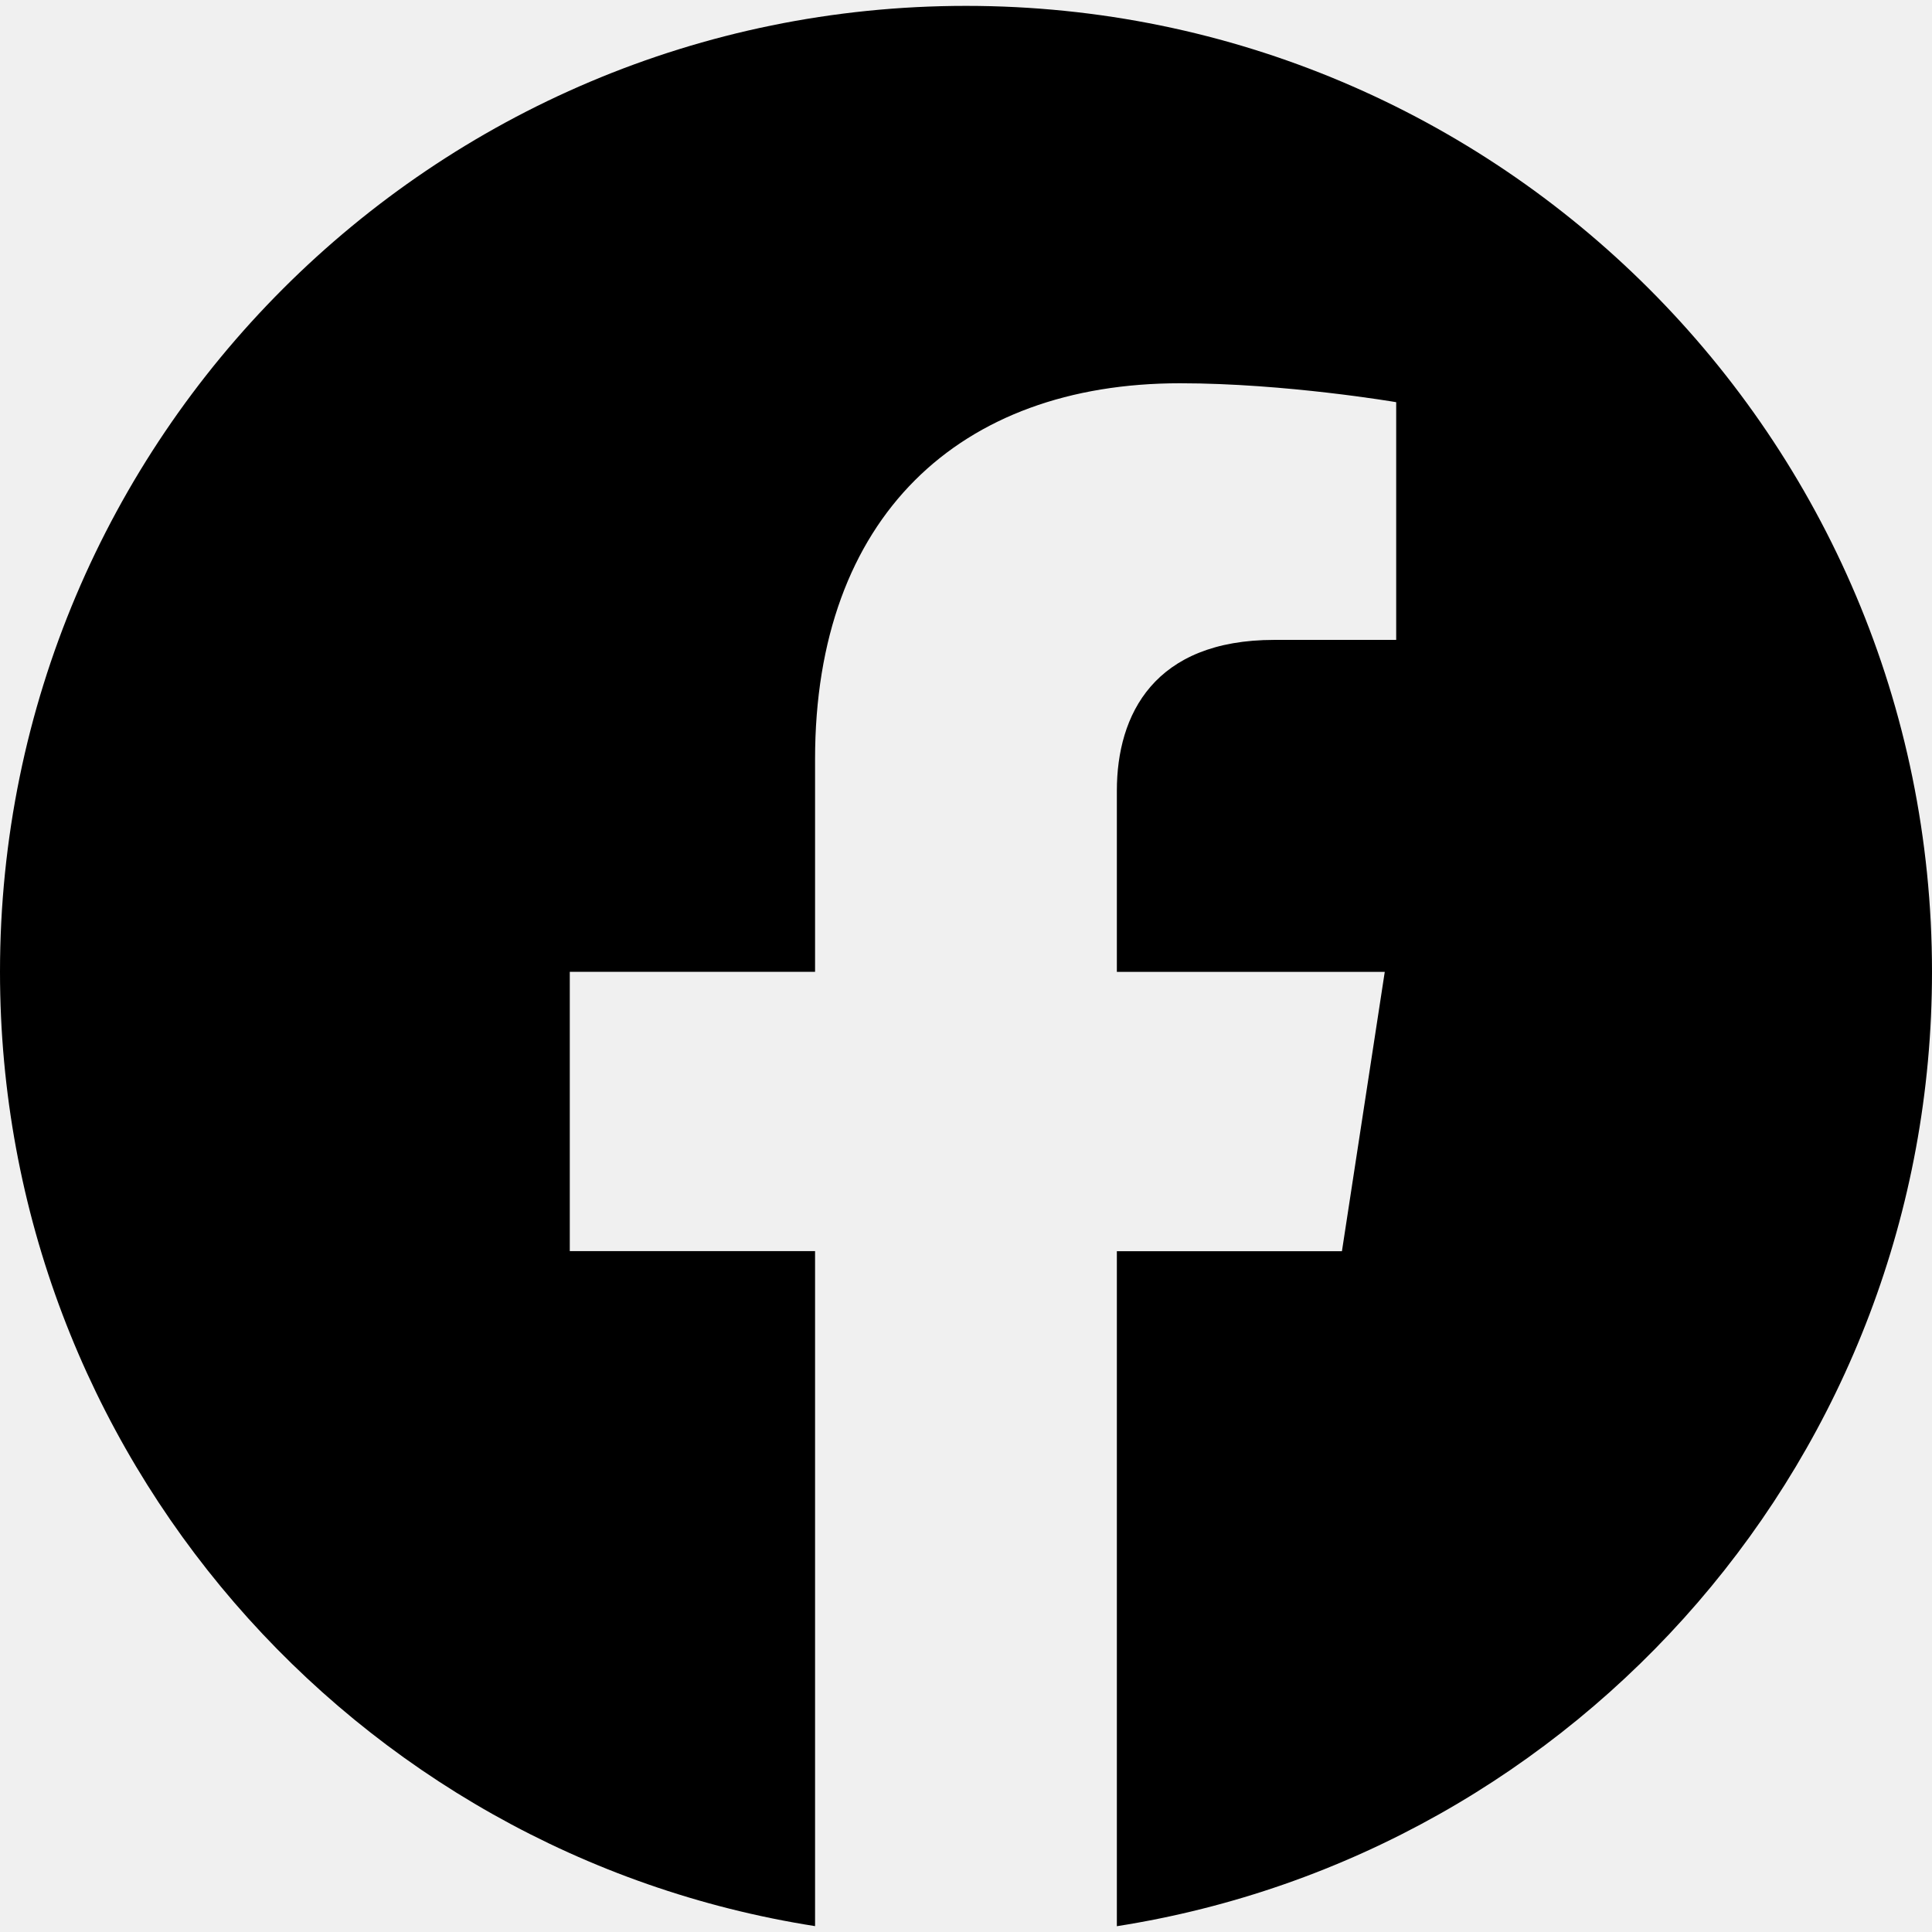
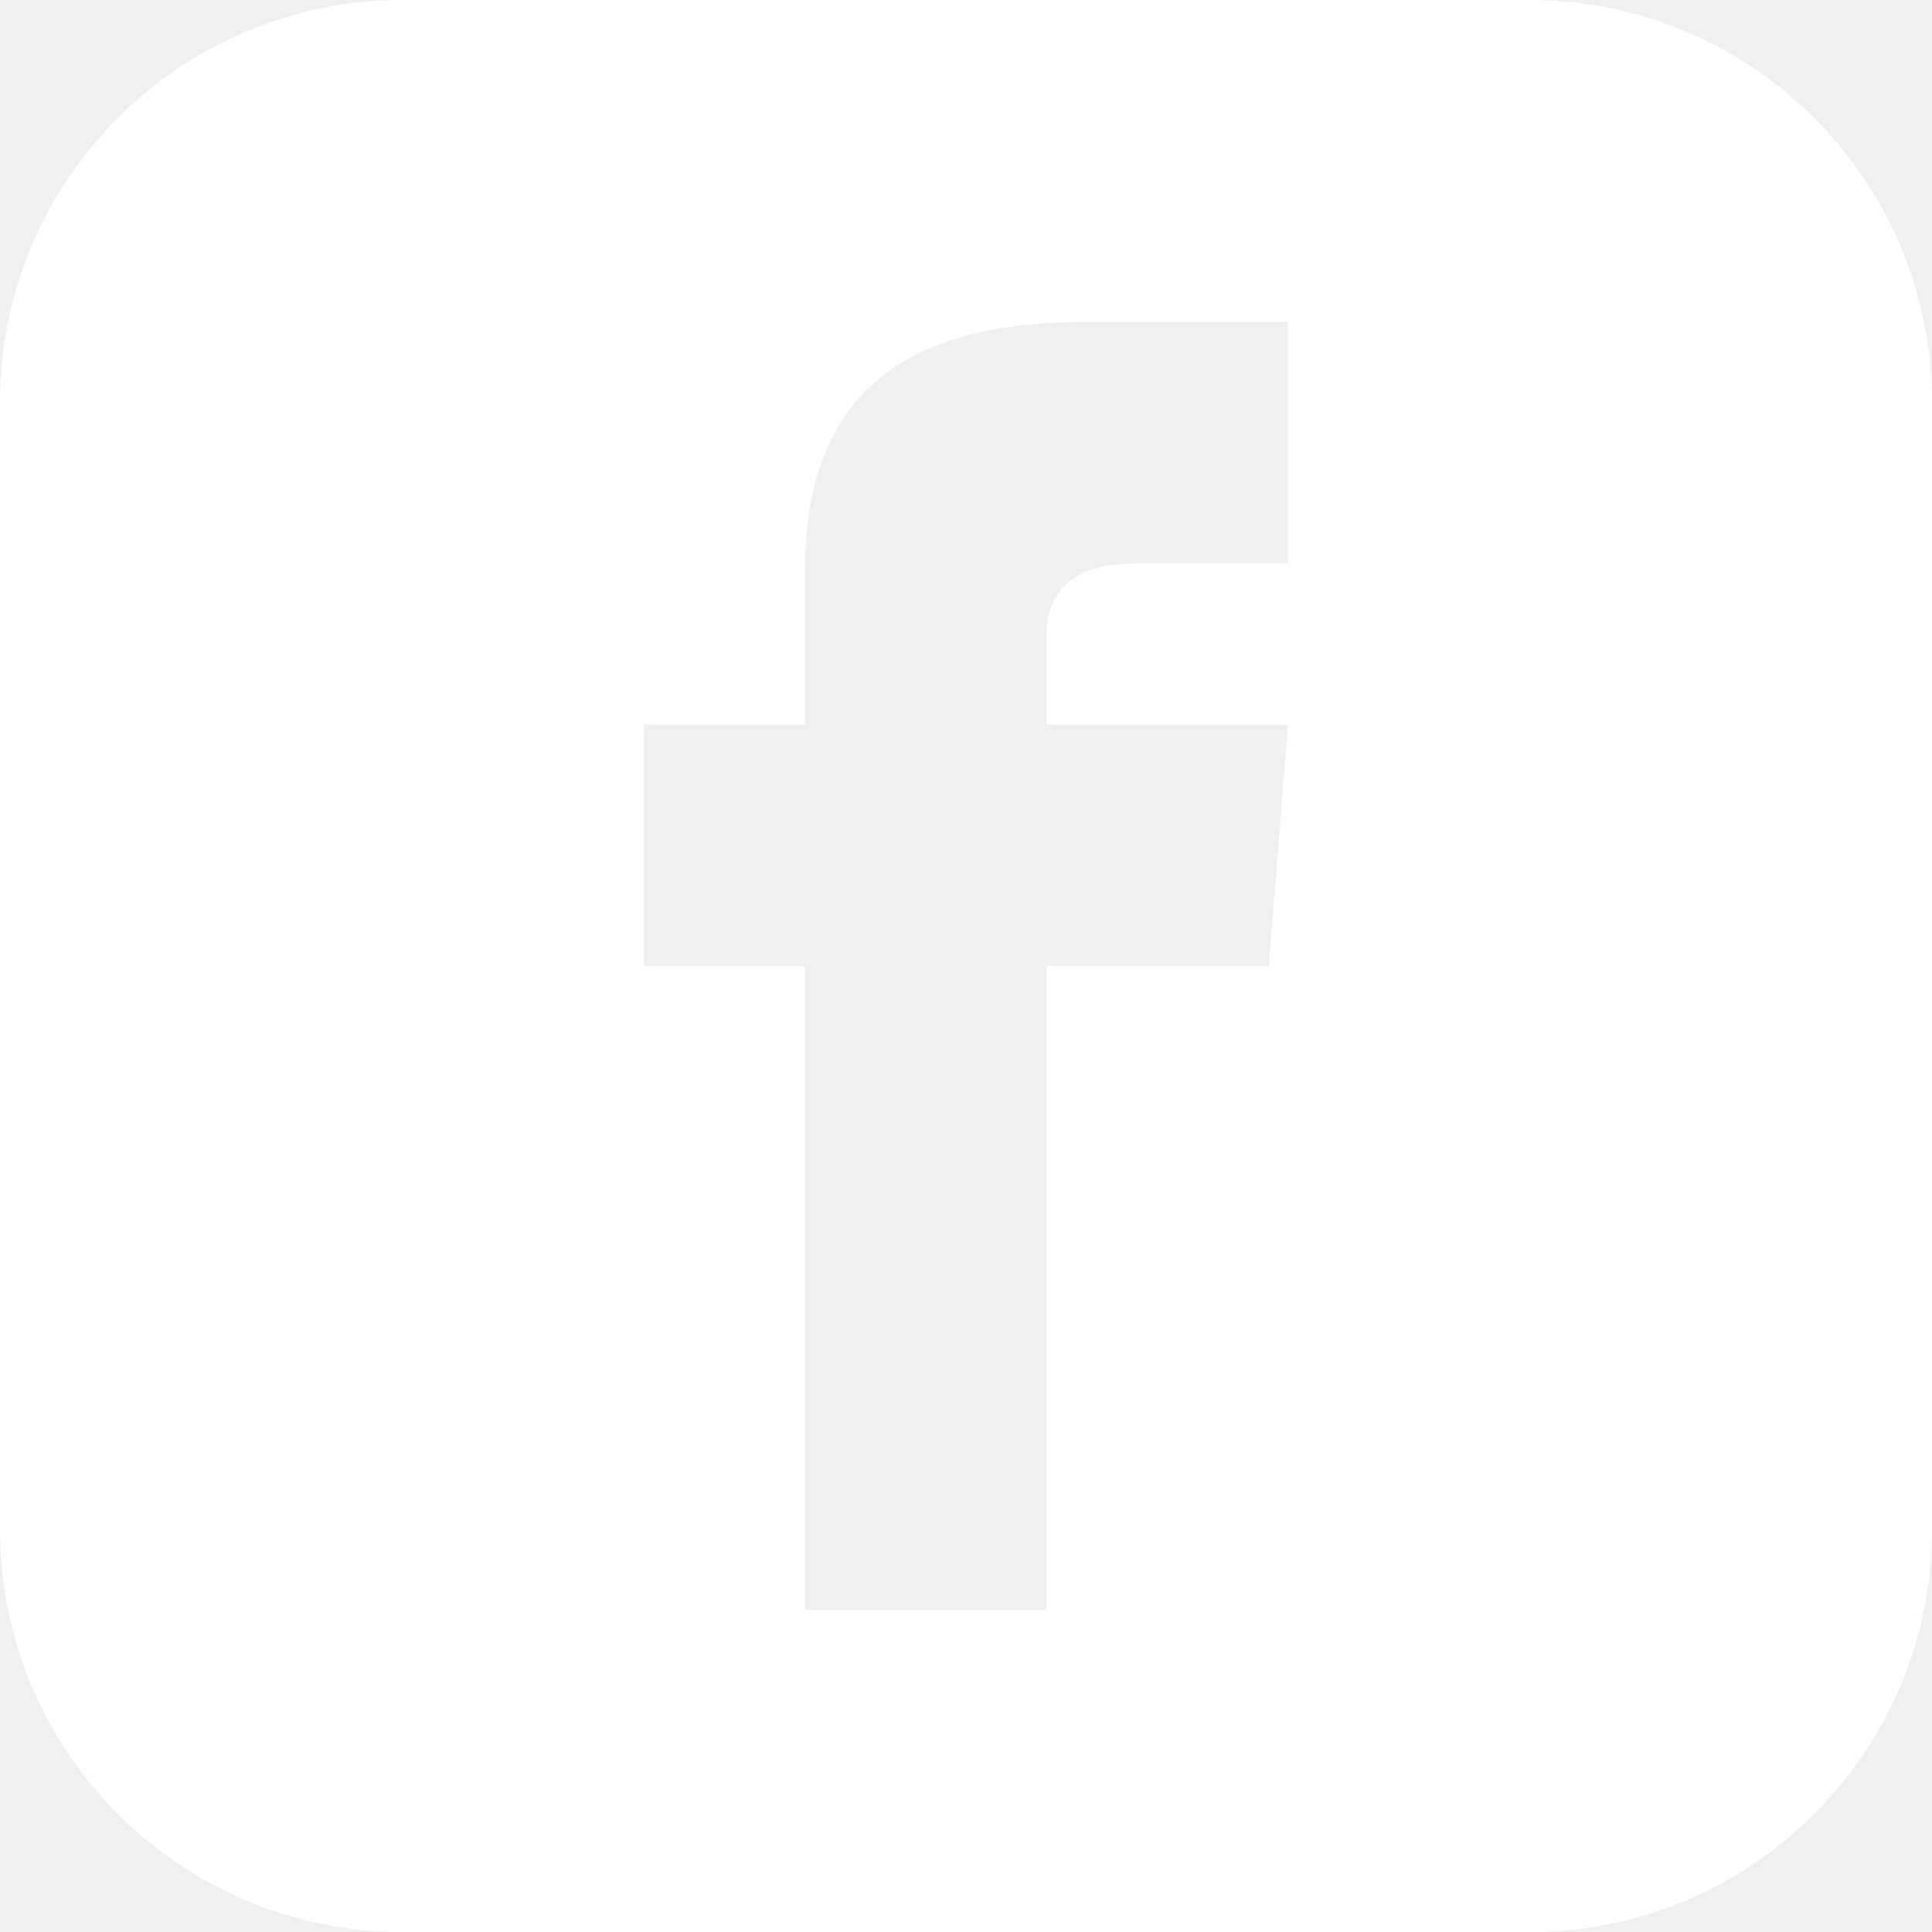
- <svg xmlns="http://www.w3.org/2000/svg" role="img" viewBox="0 0 24 24">
-   <path d="M24 12.073c0-6.627-5.373-12-12-12s-12 5.373-12 12c0 5.99 4.388 10.954 10.125 11.854v-8.385H7.078v-3.47h3.047V9.43c0-3.007 1.792-4.669 4.533-4.669 1.312 0 2.686.235 2.686.235v2.953H15.83c-1.491 0-1.956.925-1.956 1.874v2.25h3.328l-.532 3.47h-2.796v8.385C19.612 23.027 24 18.062 24 12.073z" />
+ <svg xmlns="http://www.w3.org/2000/svg" width="24" height="24" viewBox="0 0 24 24">
+   <path fill="#FFF" d="M19 0h-14c-2.761 0-5 2.239-5 5v14c0 2.761 2.239 5 5 5h14c2.762 0 5-2.239 5-5v-14c0-2.761-2.238-5-5-5zm-3 7h-1.924c-.615 0-1.076.252-1.076.889v1.111h3l-.238 3h-2.762v8h-3v-8h-2v-3h2v-1.923c0-2.022 1.064-3.077 3.461-3.077h2.539v3z" />
</svg>
